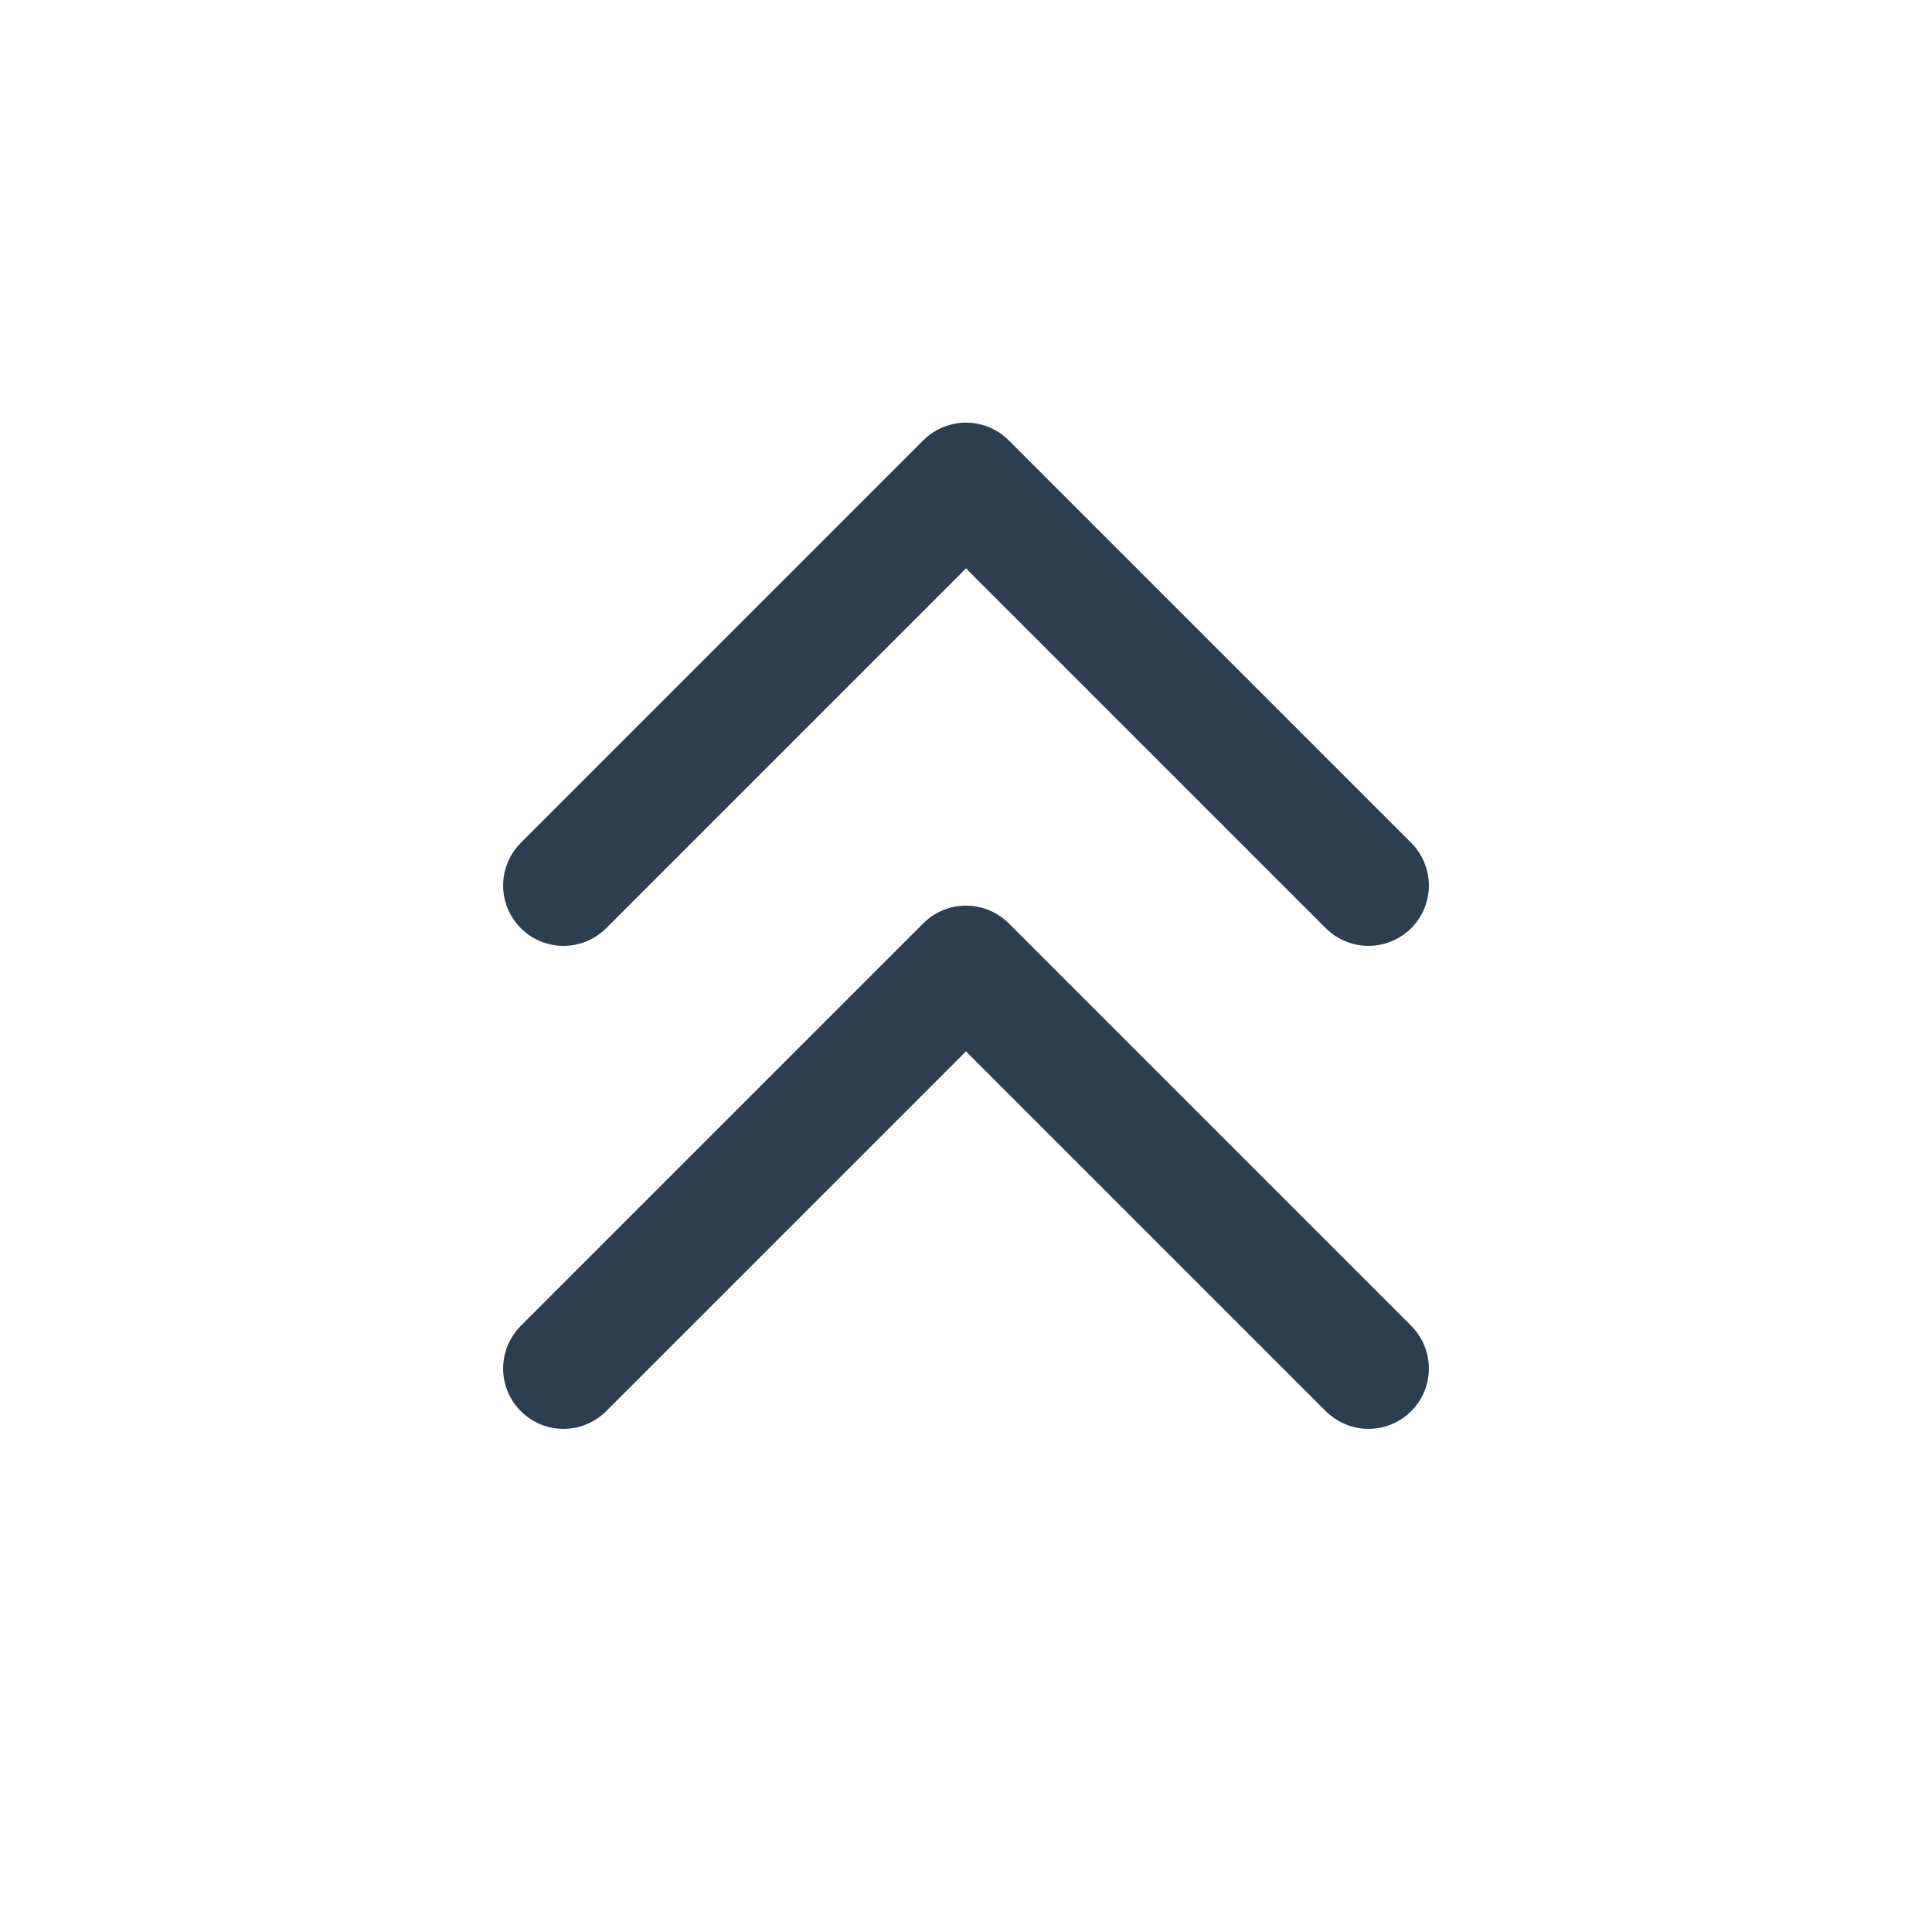
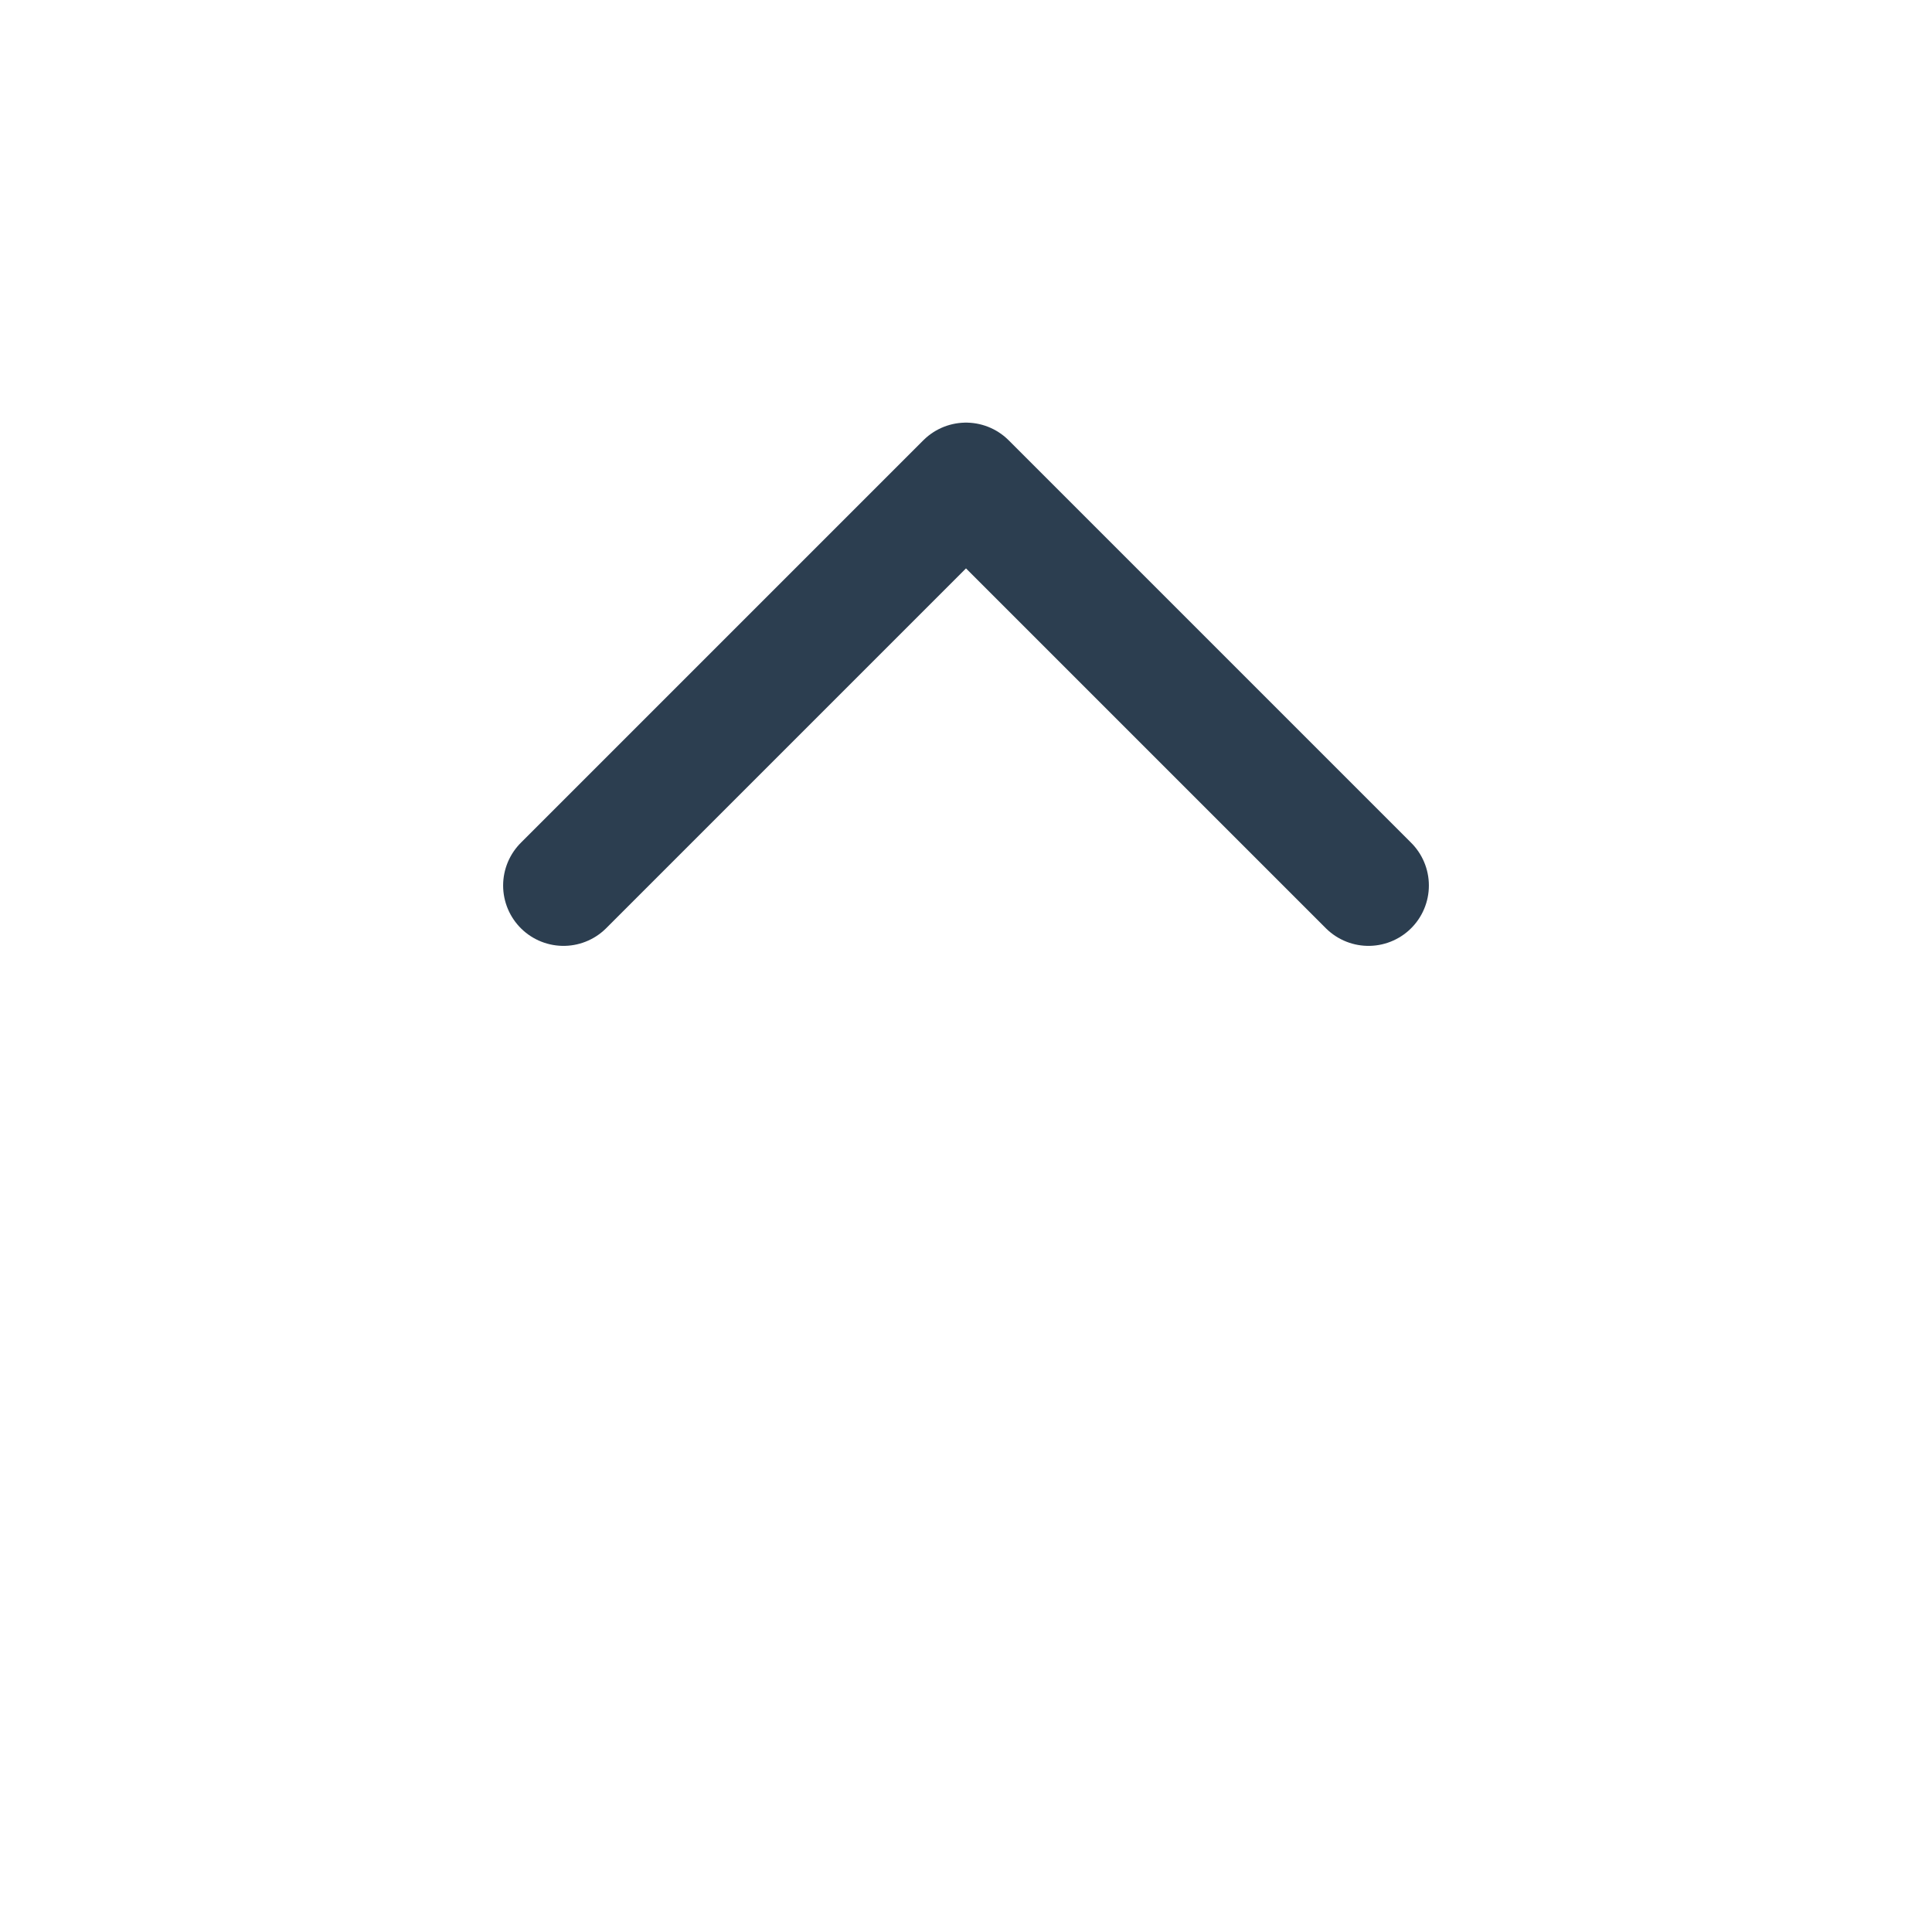
<svg xmlns="http://www.w3.org/2000/svg" width="44" height="44" viewBox="0 0 24 24" stroke-width="1.5" stroke="#2c3e50" fill="none" stroke-linecap="round" stroke-linejoin="round">
  <path stroke="none" d="M0 0h24v24H0z" fill="none" />
  <polyline points="7 11 12 6 17 11" />
-   <polyline points="7 17 12 12 17 17" />
</svg>
